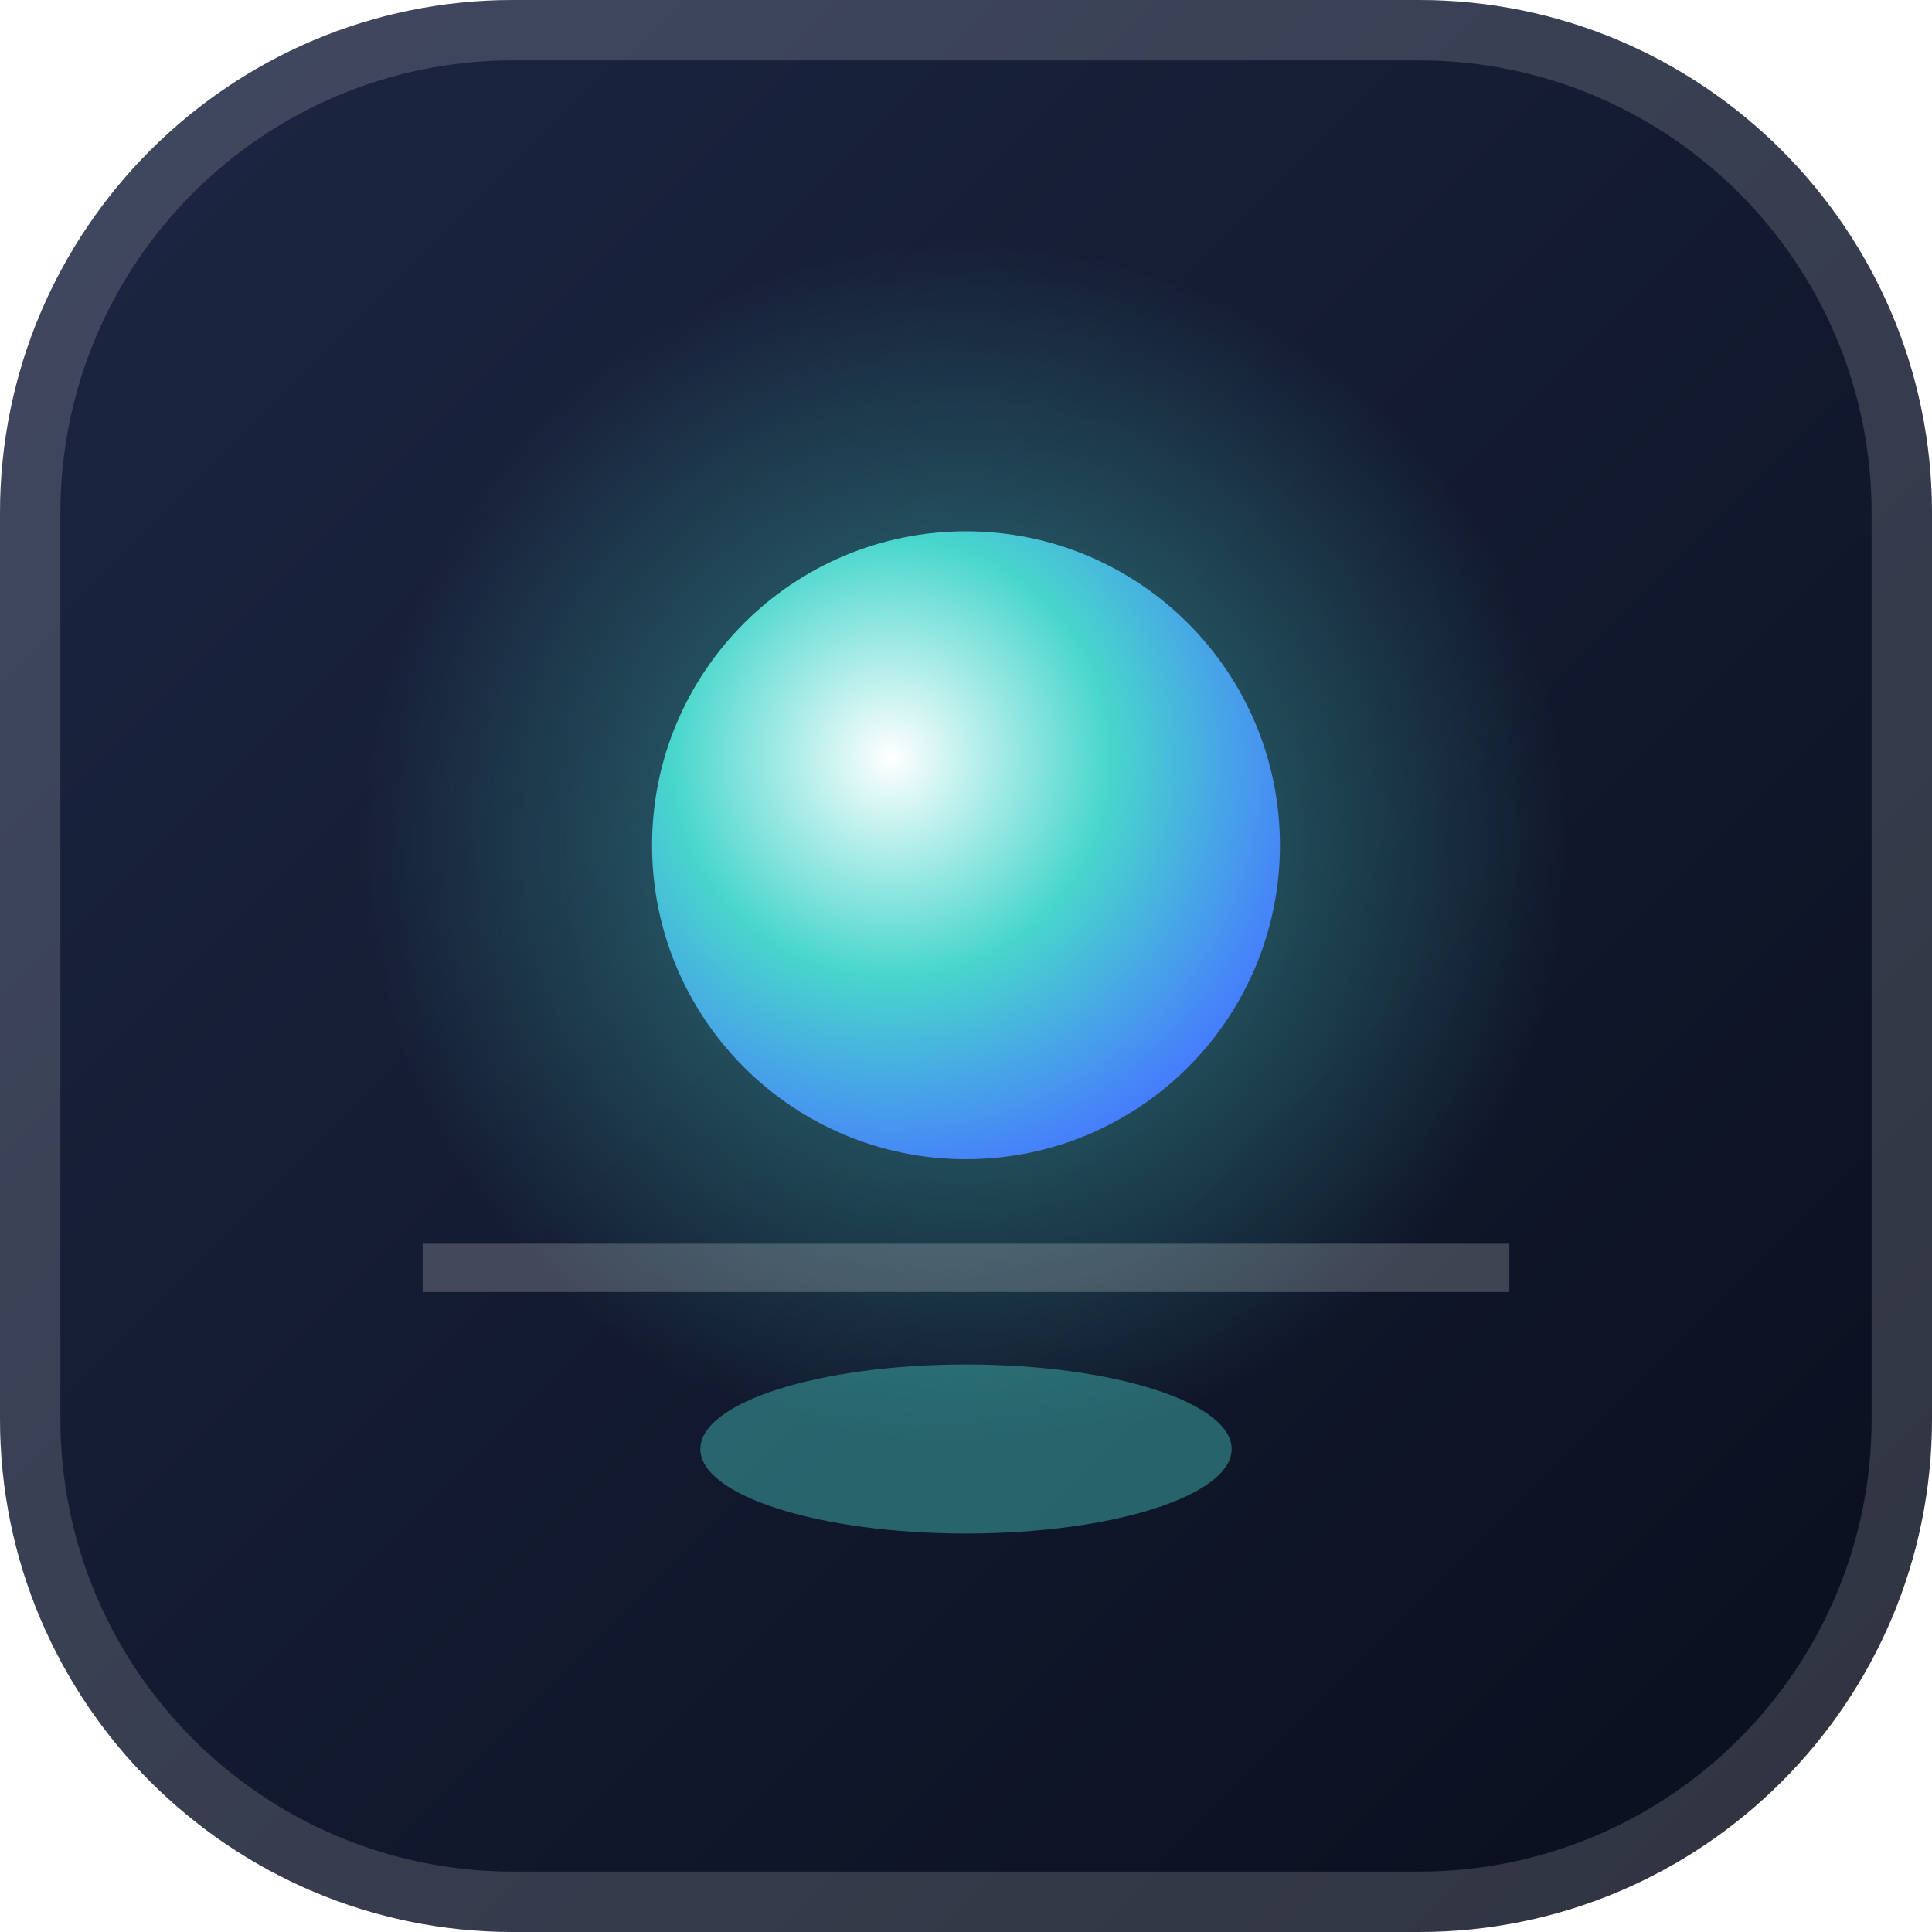
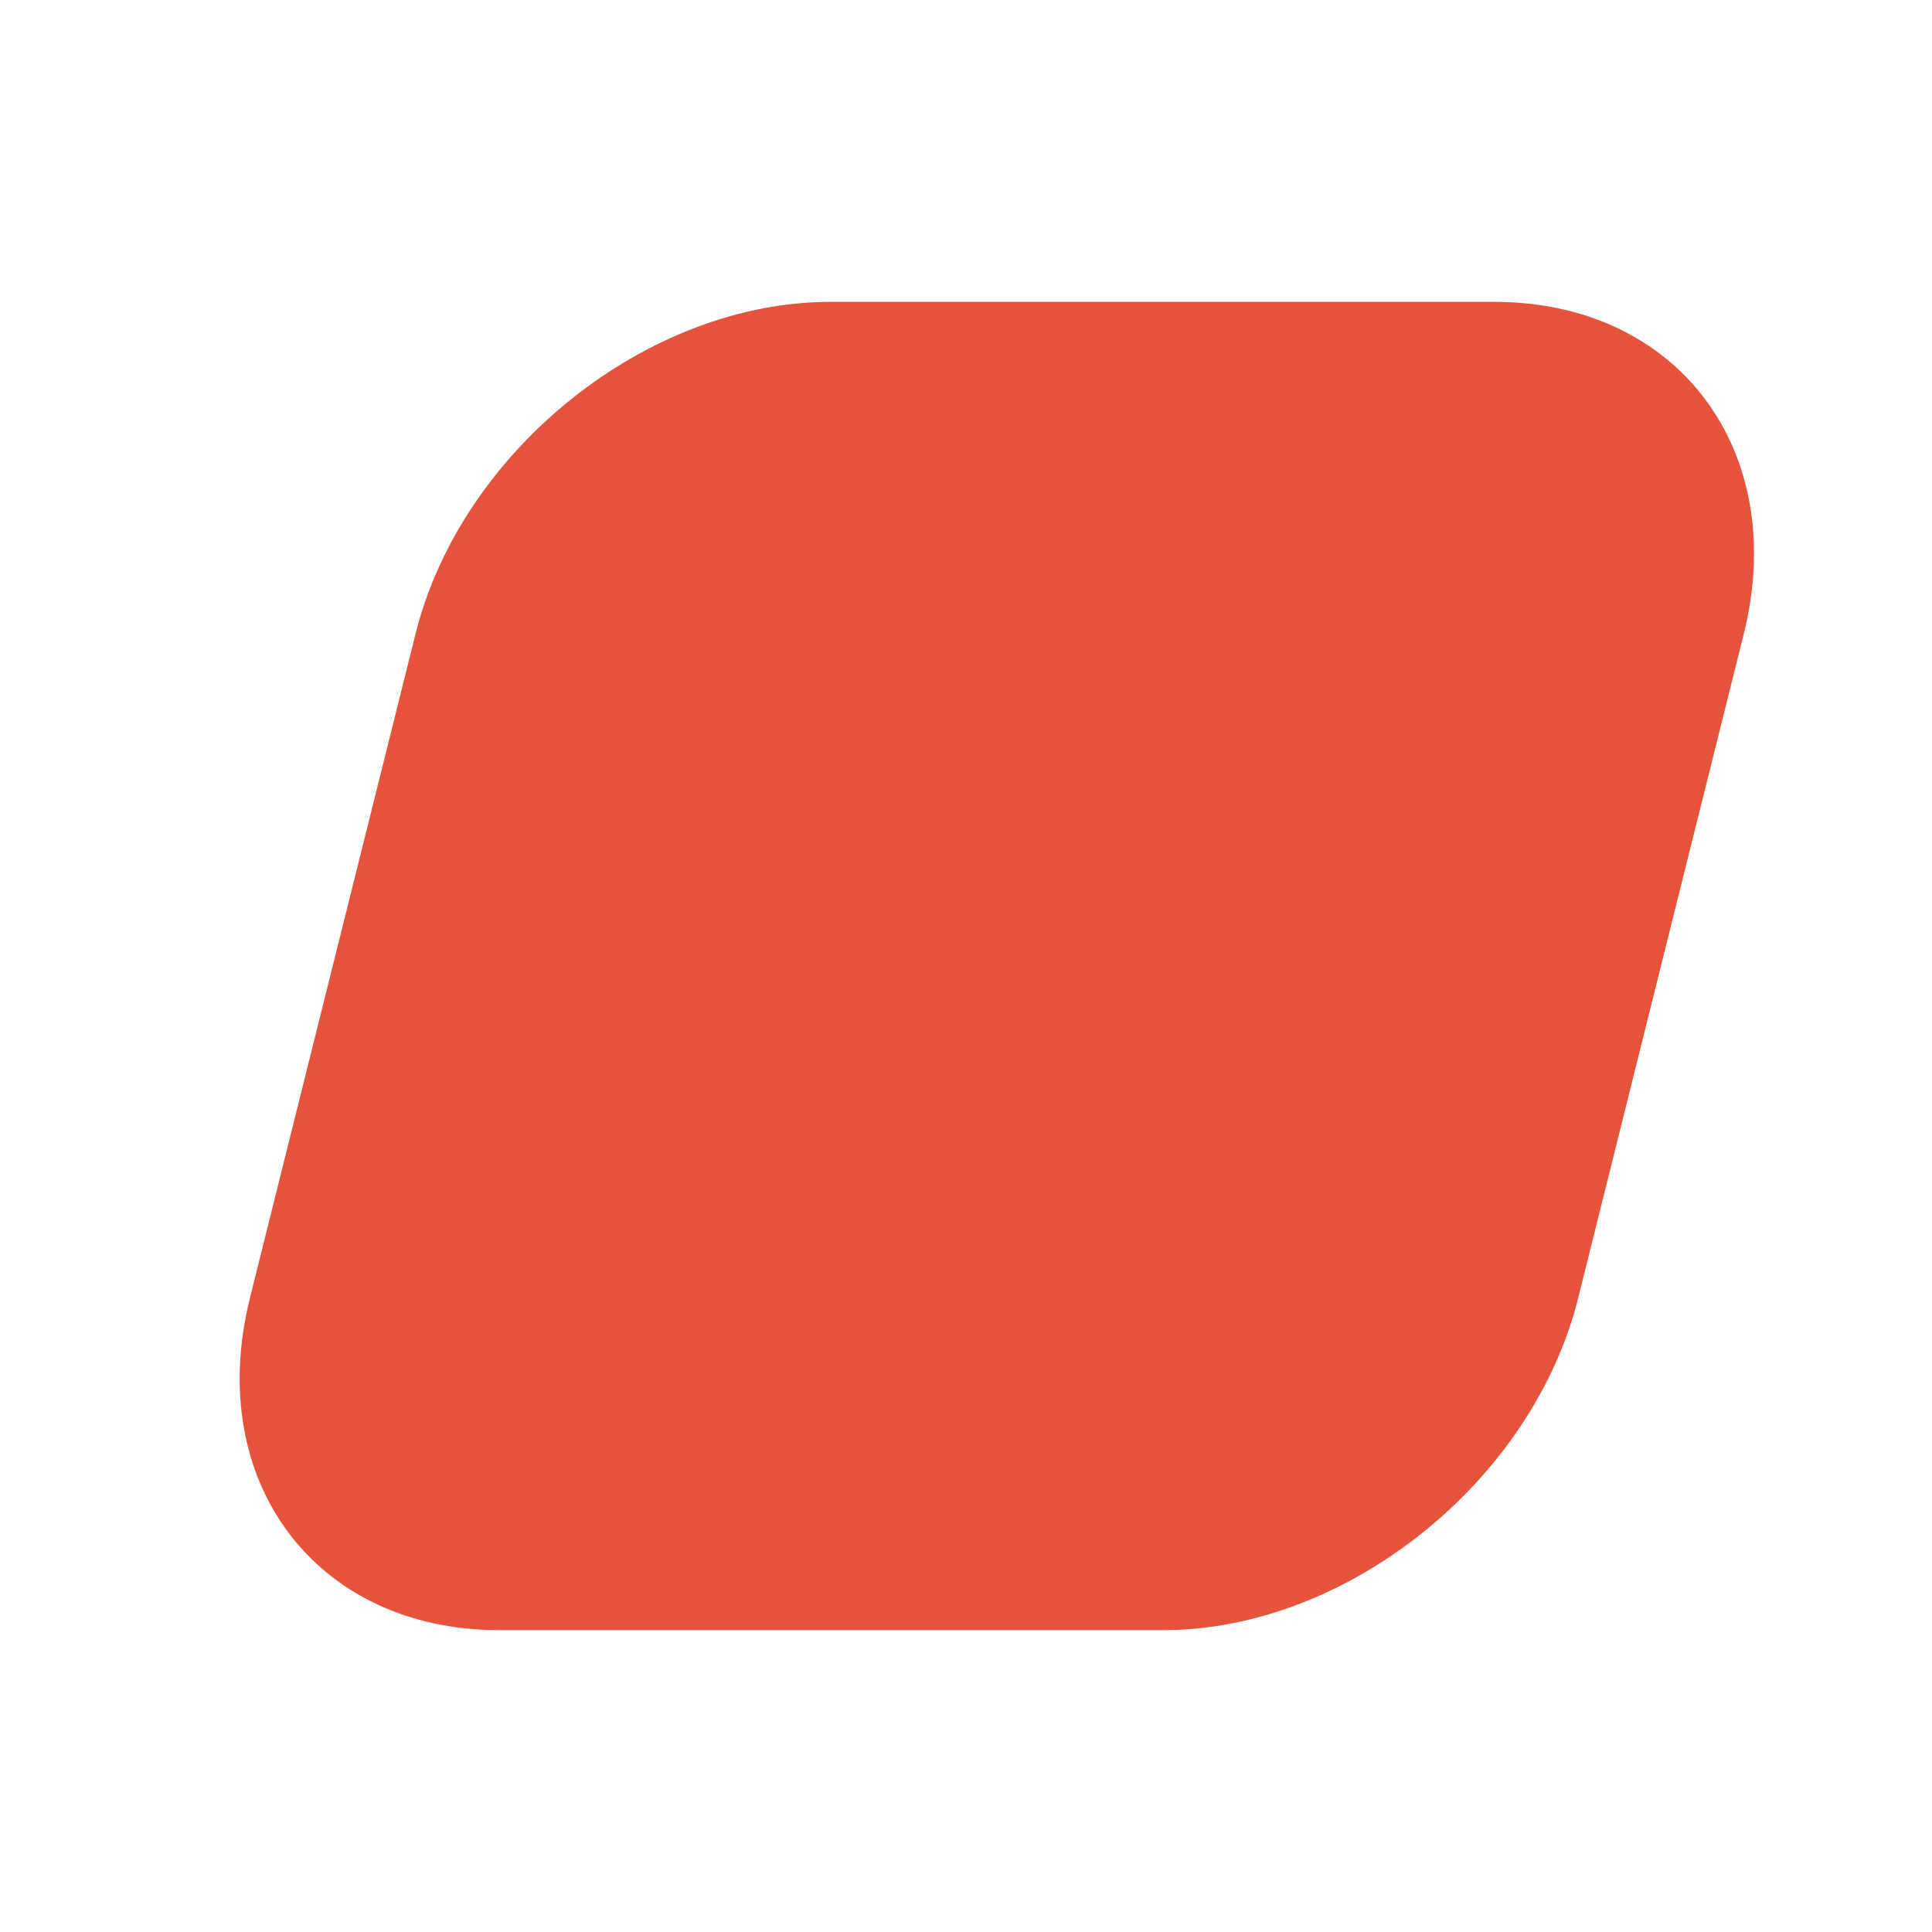
<svg xmlns="http://www.w3.org/2000/svg" viewBox="0 0 32 32" width="32" height="32" role="img" aria-label="GGUU AI IMAGE">
-   <defs>
-     <linearGradient id="t" x1="0" y1="0" x2="1" y2="1">
-       <stop offset="0" stop-color="#1d2744" />
-       <stop offset="1" stop-color="#090e1c" />
-     </linearGradient>
-     <radialGradient id="o" cx="0.38" cy="0.36" r="0.7">
-       <stop offset="0" stop-color="#ffffff" />
-       <stop offset="0.5" stop-color="rgb(72 214 204)" />
-       <stop offset="1" stop-color="rgb(70 120 255)" />
-     </radialGradient>
-     <radialGradient id="g">
-       <stop offset="0" stop-color="rgb(72 214 204)" stop-opacity="0.55" />
-       <stop offset="1" stop-color="rgb(72 214 204)" stop-opacity="0" />
-     </radialGradient>
-   </defs>
-   <rect width="32" height="32" rx="8.5" fill="url(#t)" />
-   <rect x="0.5" y="0.5" width="31" height="31" rx="8" fill="none" stroke="rgb(255 255 255 / 0.16)" />
-   <circle cx="16" cy="14" r="10" fill="url(#g)" />
-   <line x1="7" y1="21" x2="25" y2="21" stroke="rgb(255 255 255 / 0.2)" stroke-width="0.8" />
-   <ellipse cx="16" cy="24" rx="4.4" ry="1.4" fill="rgb(72 214 204)" opacity="0.4" />
-   <circle cx="16" cy="14" r="5.2" fill="url(#o)" />
+   <rect x="6" y="5" width="22" height="22" rx="5.5" transform="translate(3.5 0) skewX(-14)" fill="#e5533d" />
</svg>
